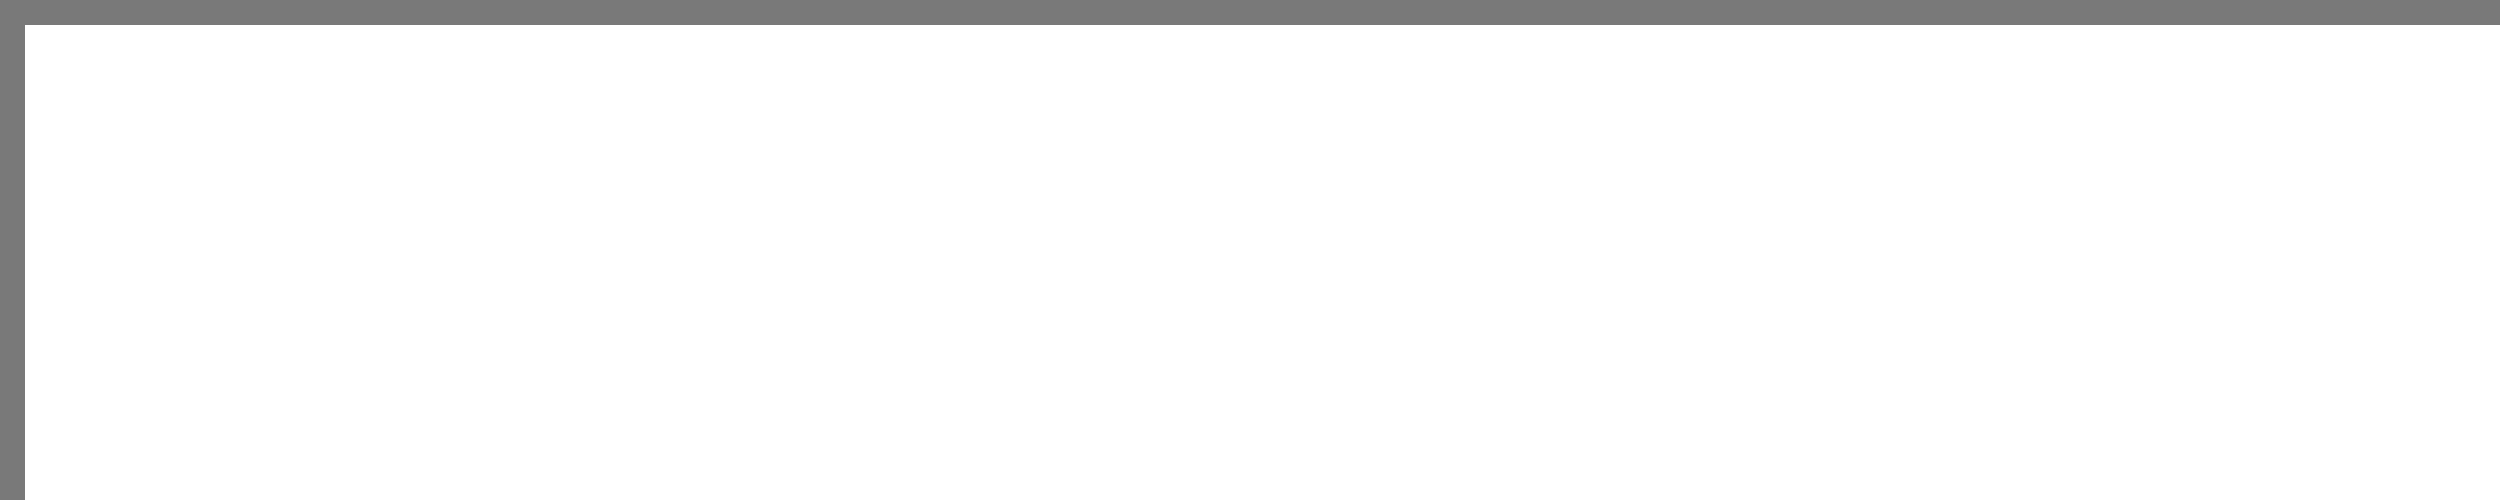
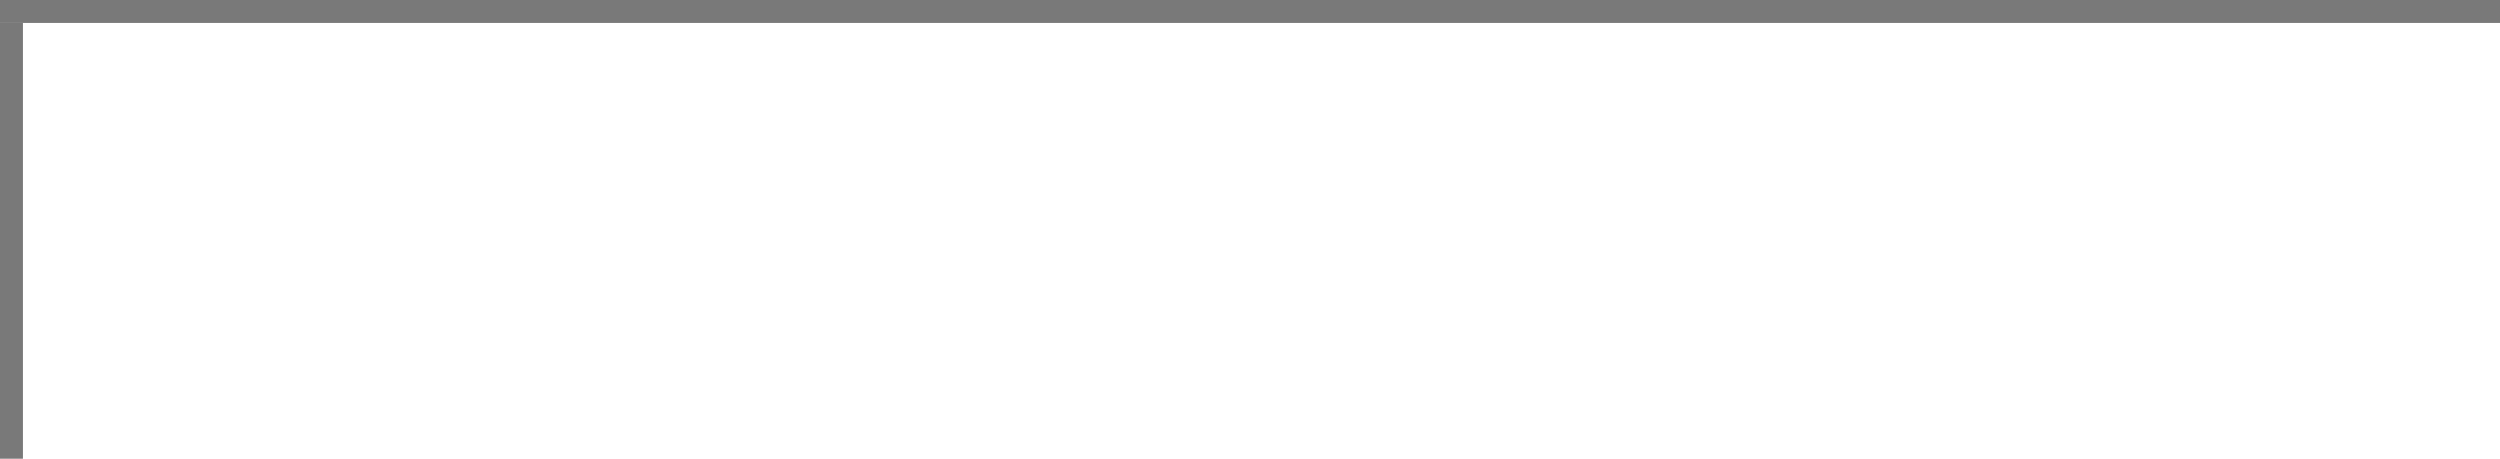
- <svg xmlns="http://www.w3.org/2000/svg" version="1.1" width="100px" height="20px" viewBox="600 89 100 20">
-   <path d="M 1 1  L 100 1  L 100 20  L 1 20  L 1 1  Z " fill-rule="nonzero" fill="rgba(255, 255, 255, 1)" stroke="none" transform="matrix(1 0 0 1 600 89 )" class="fill" />
-   <path d="M 0.5 1  L 0.5 20  " stroke-width="1" stroke-dasharray="0" stroke="rgba(121, 121, 121, 1)" fill="none" transform="matrix(1 0 0 1 600 89 )" class="stroke" />
-   <path d="M 0 0.5  L 100 0.5  " stroke-width="1" stroke-dasharray="0" stroke="rgba(121, 121, 121, 1)" fill="none" transform="matrix(1 0 0 1 600 89 )" class="stroke" />
+ <svg xmlns="http://www.w3.org/2000/svg" version="1.1" width="109px" height="20px" viewBox="942 89 109 20">
+   <path d="M 1 1  L 109 1  L 109 20  L 1 20  L 1 1  Z " fill-rule="nonzero" fill="rgba(255, 255, 255, 1)" stroke="none" transform="matrix(1 0 0 1 942 89 )" class="fill" />
+   <path d="M 0.5 1  L 0.5 20  " stroke-width="1" stroke-dasharray="0" stroke="rgba(121, 121, 121, 1)" fill="none" transform="matrix(1 0 0 1 942 89 )" class="stroke" />
+   <path d="M 0 0.5  L 109 0.5  " stroke-width="1" stroke-dasharray="0" stroke="rgba(121, 121, 121, 1)" fill="none" transform="matrix(1 0 0 1 942 89 )" class="stroke" />
</svg>
